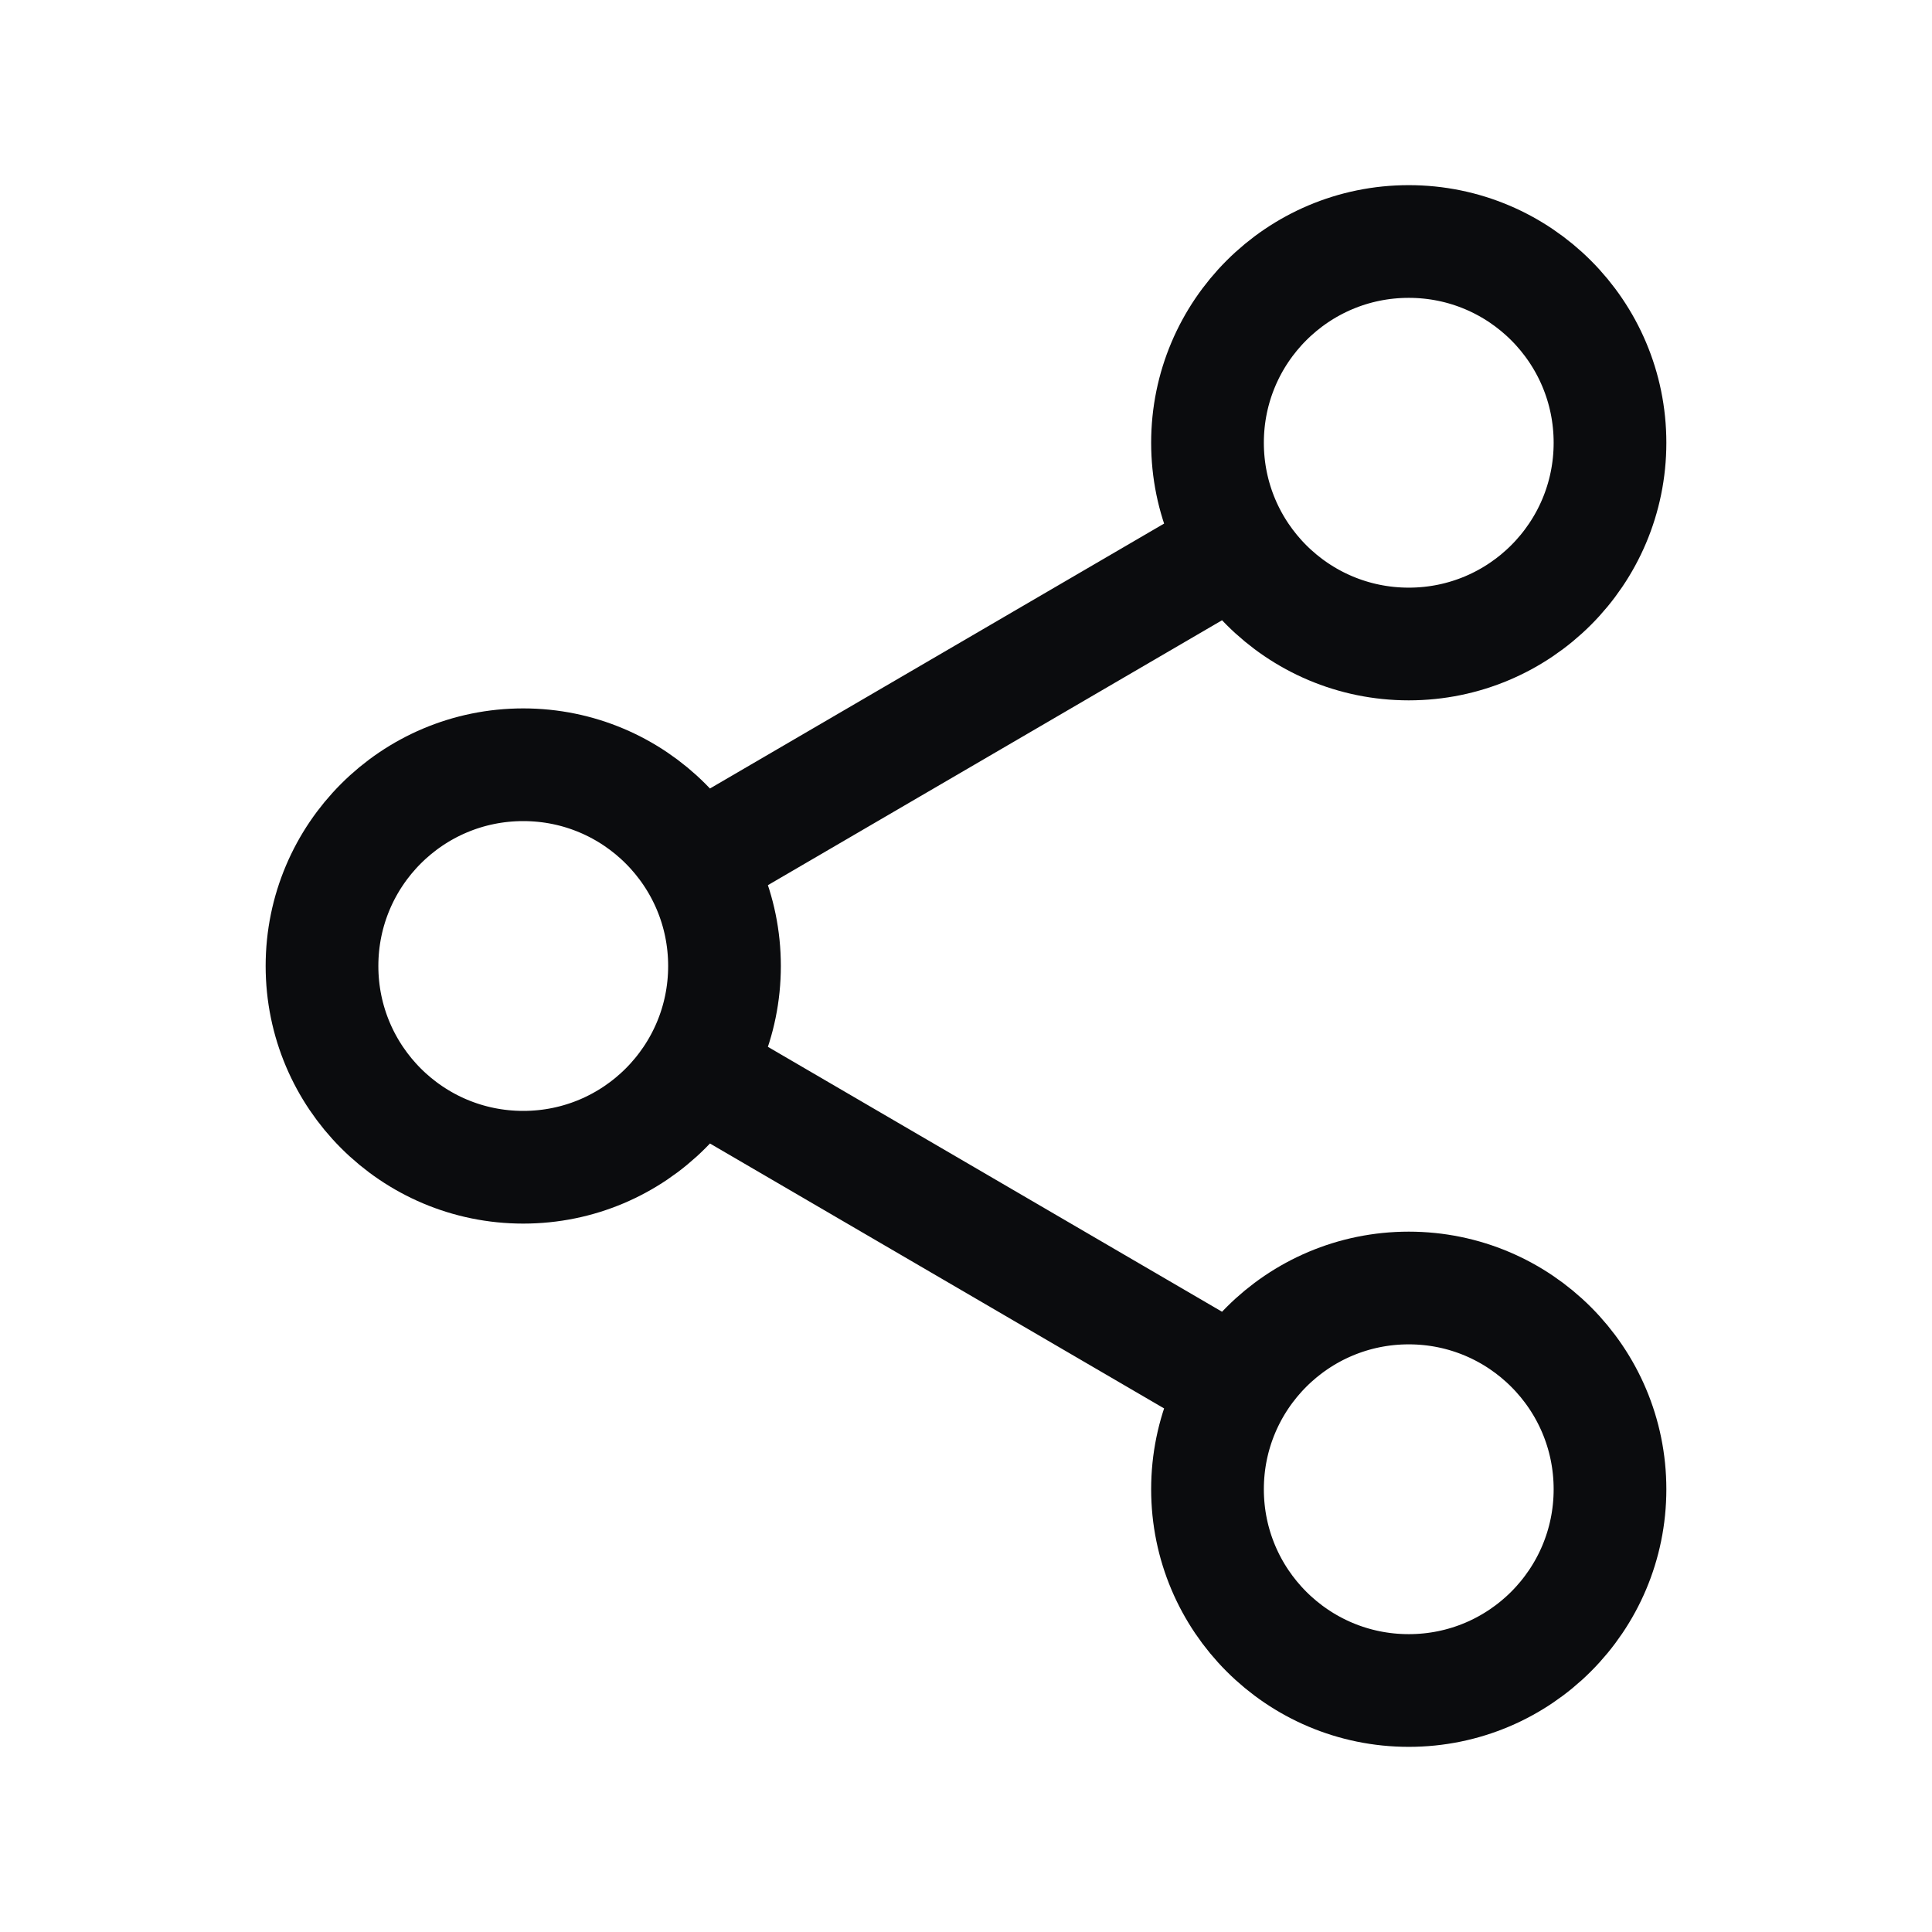
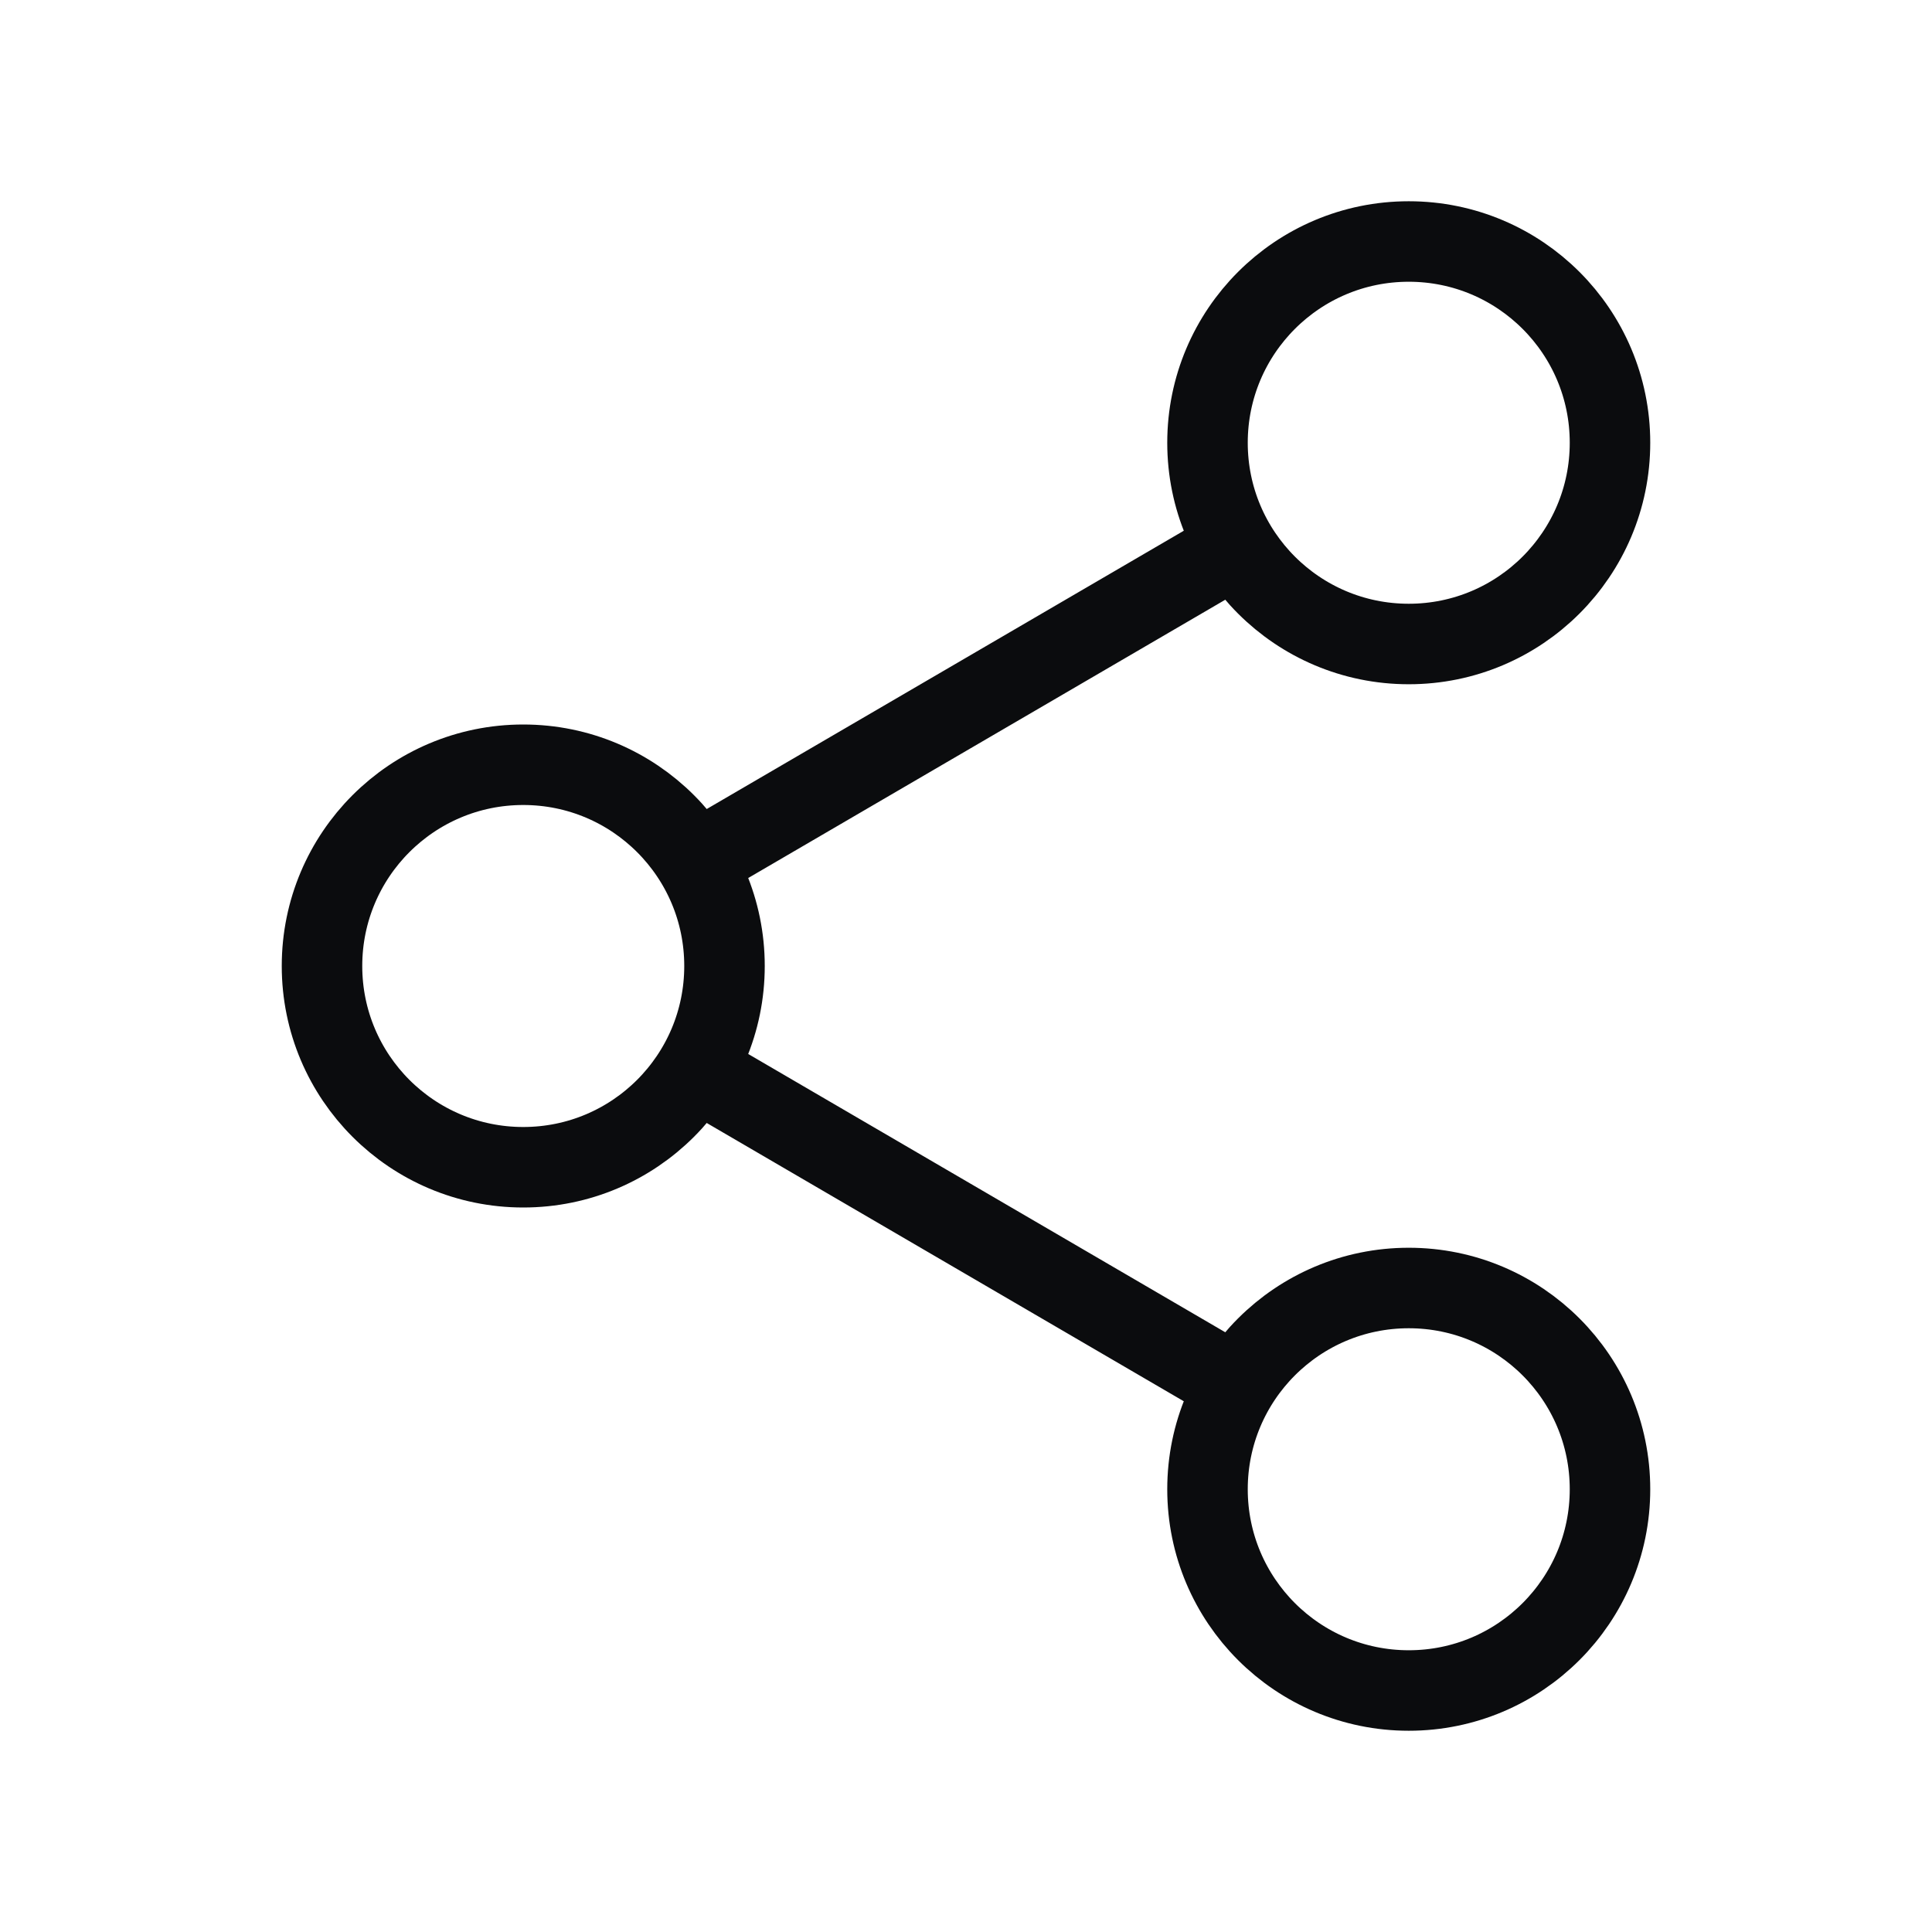
<svg xmlns="http://www.w3.org/2000/svg" width="24" height="24" viewBox="0 0 24 24" fill="none">
-   <path d="M15 7L9 10.5M15 17L9 13.5M20 18.5V18.5C20 19.881 18.881 21 17.5 21V21C16.119 21 15 19.881 15 18.5V18.5C15 17.119 16.119 16 17.5 16V16C18.881 16 20 17.119 20 18.5ZM20 5.5V5.5C20 6.881 18.881 8 17.5 8V8C16.119 8 15 6.881 15 5.5V5.5C15 4.119 16.119 3 17.5 3V3C18.881 3 20 4.119 20 5.5ZM9 12V12C9 13.381 7.881 14.5 6.5 14.5V14.5C5.119 14.5 4 13.381 4 12V12C4 10.619 5.119 9.5 6.5 9.5V9.5C7.881 9.5 9 10.619 9 12Z" stroke="#0B0C0E" stroke-width="1.4" stroke-linecap="round" />
+   <path d="M15 7L9 10.5M15 17L9 13.5M20 18.5V18.5C20 19.881 18.881 21 17.5 21V21C16.119 21 15 19.881 15 18.5V18.5C15 17.119 16.119 16 17.5 16V16C18.881 16 20 17.119 20 18.5ZM20 5.5V5.5C20 6.881 18.881 8 17.5 8V8C16.119 8 15 6.881 15 5.5V5.5C15 4.119 16.119 3 17.5 3V3C18.881 3 20 4.119 20 5.5ZM9 12V12C9 13.381 7.881 14.5 6.5 14.5V14.5C5.119 14.5 4 13.381 4 12V12C4 10.619 5.119 9.5 6.5 9.5V9.5C7.881 9.5 9 10.619 9 12Z" stroke="#0B0C0E" strokeWidth="1.4" strokeLinecap="round" />
</svg>
